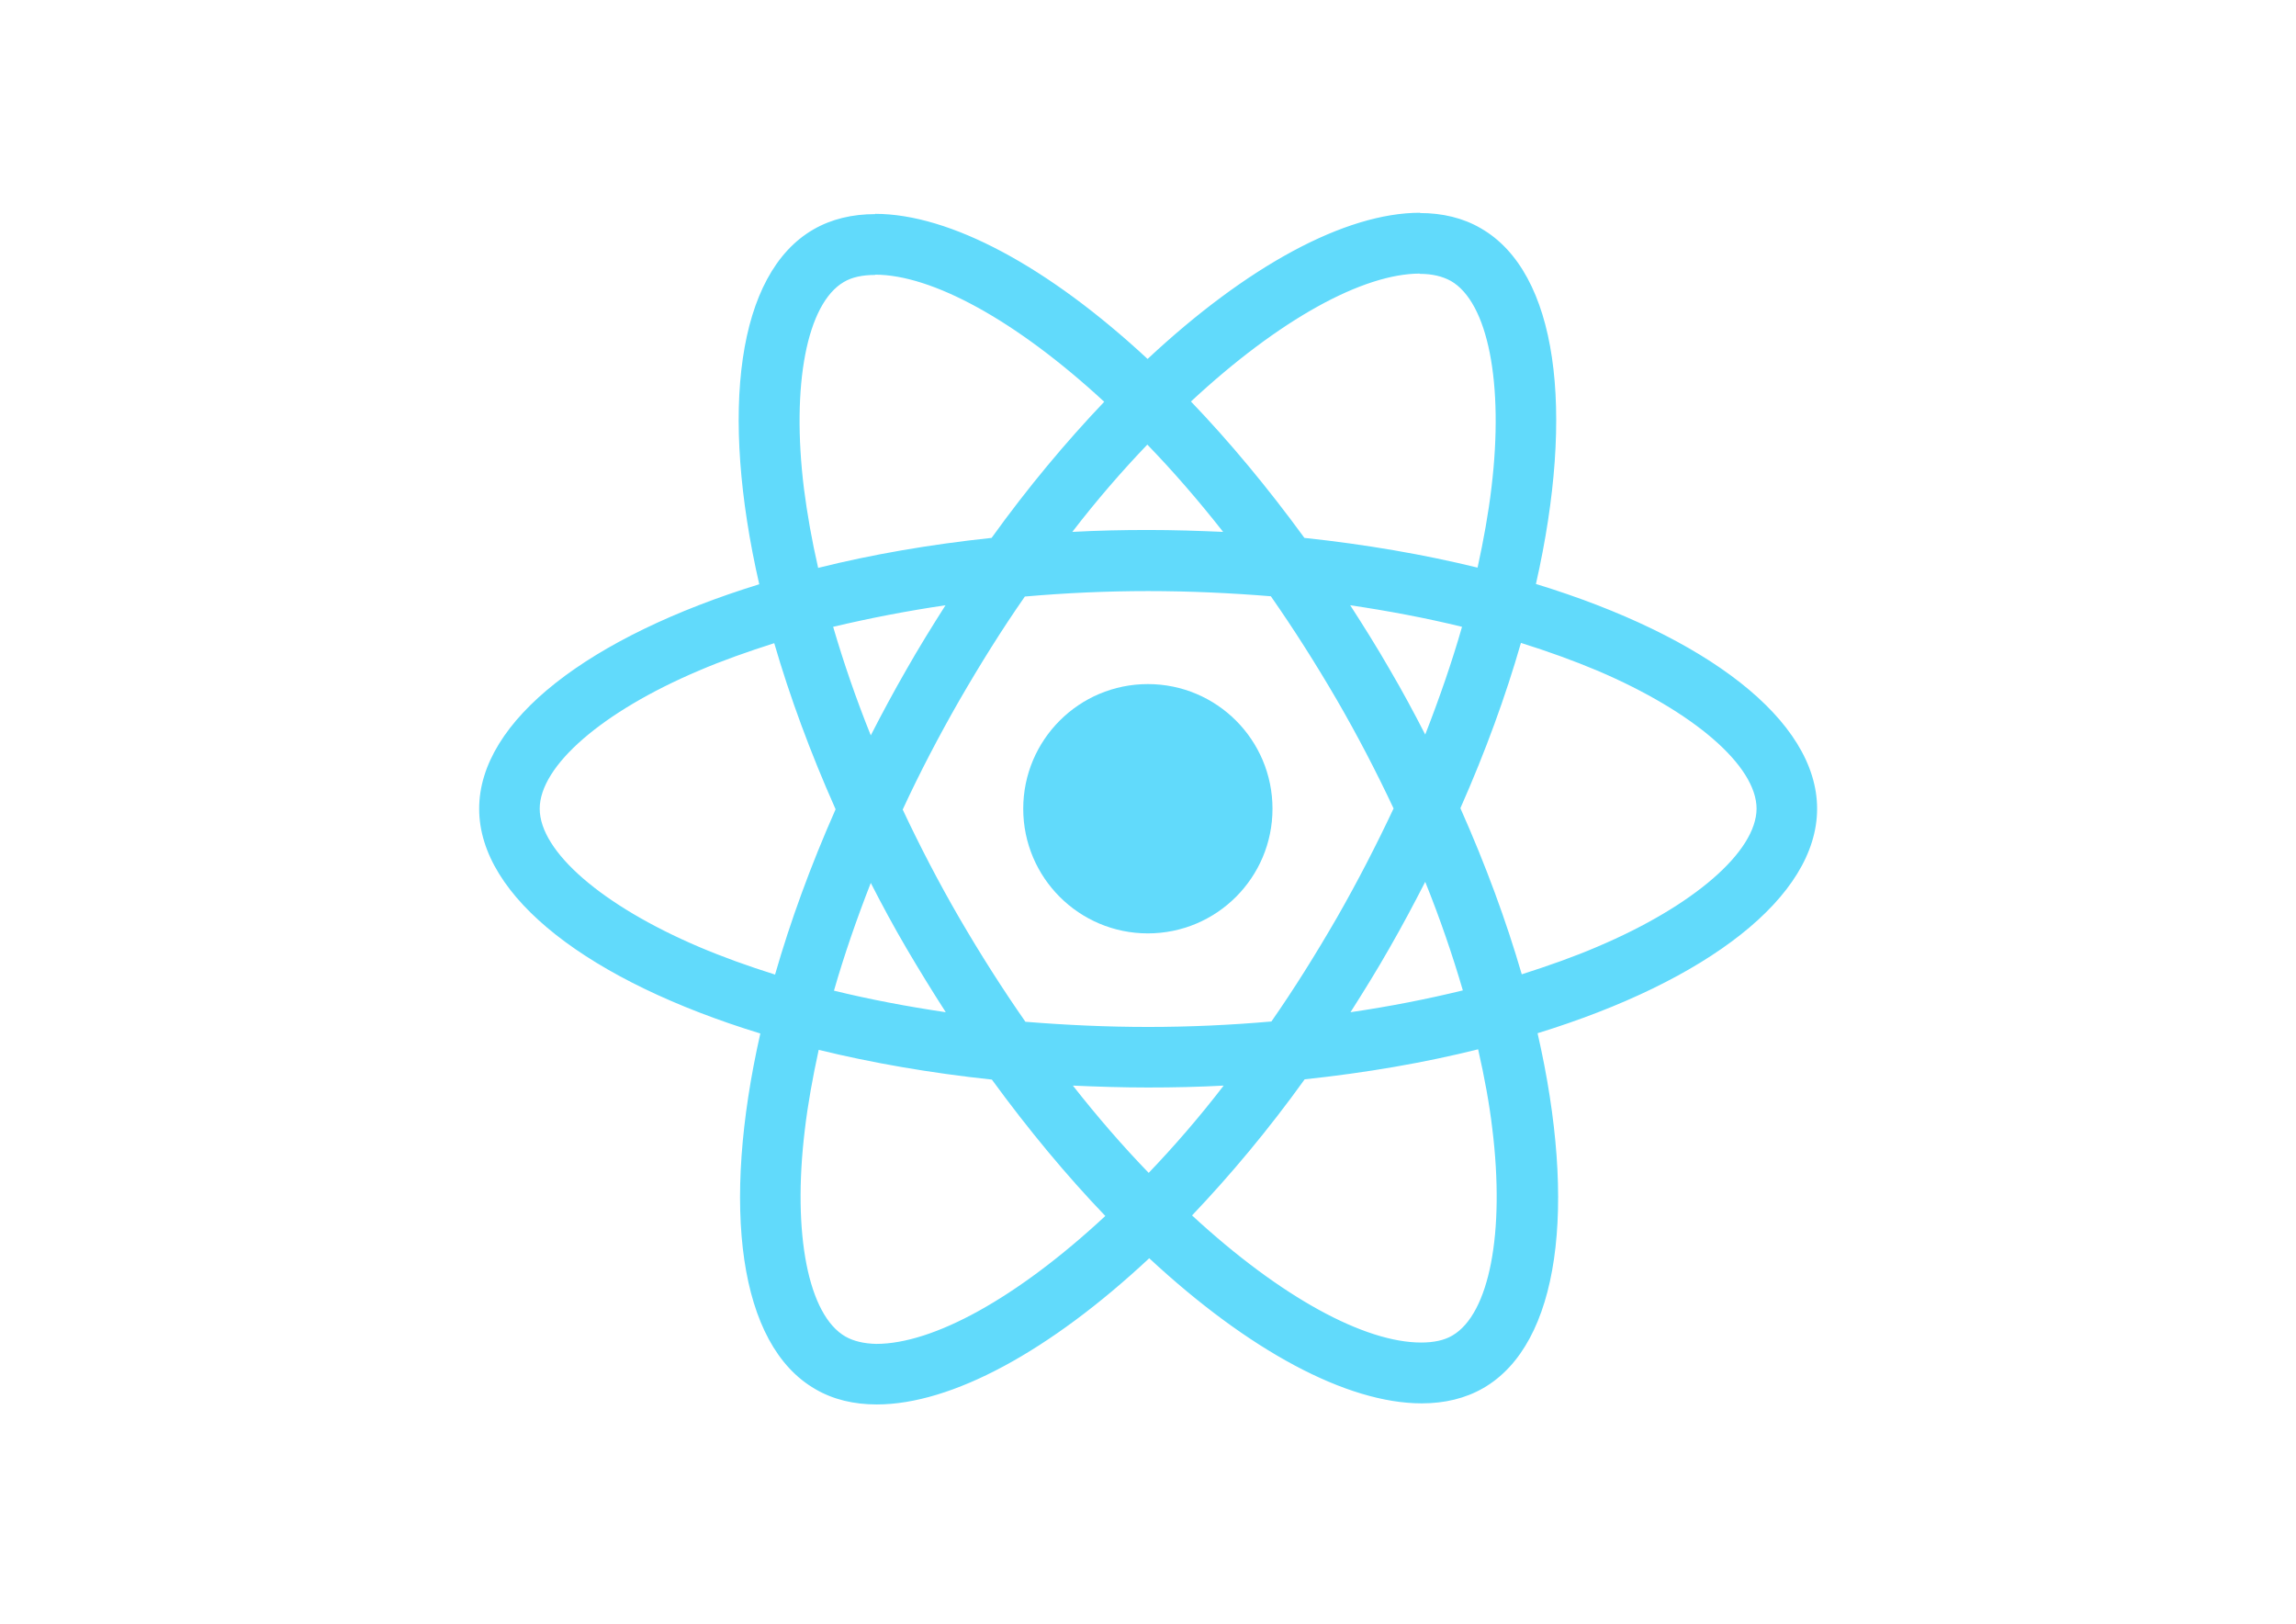
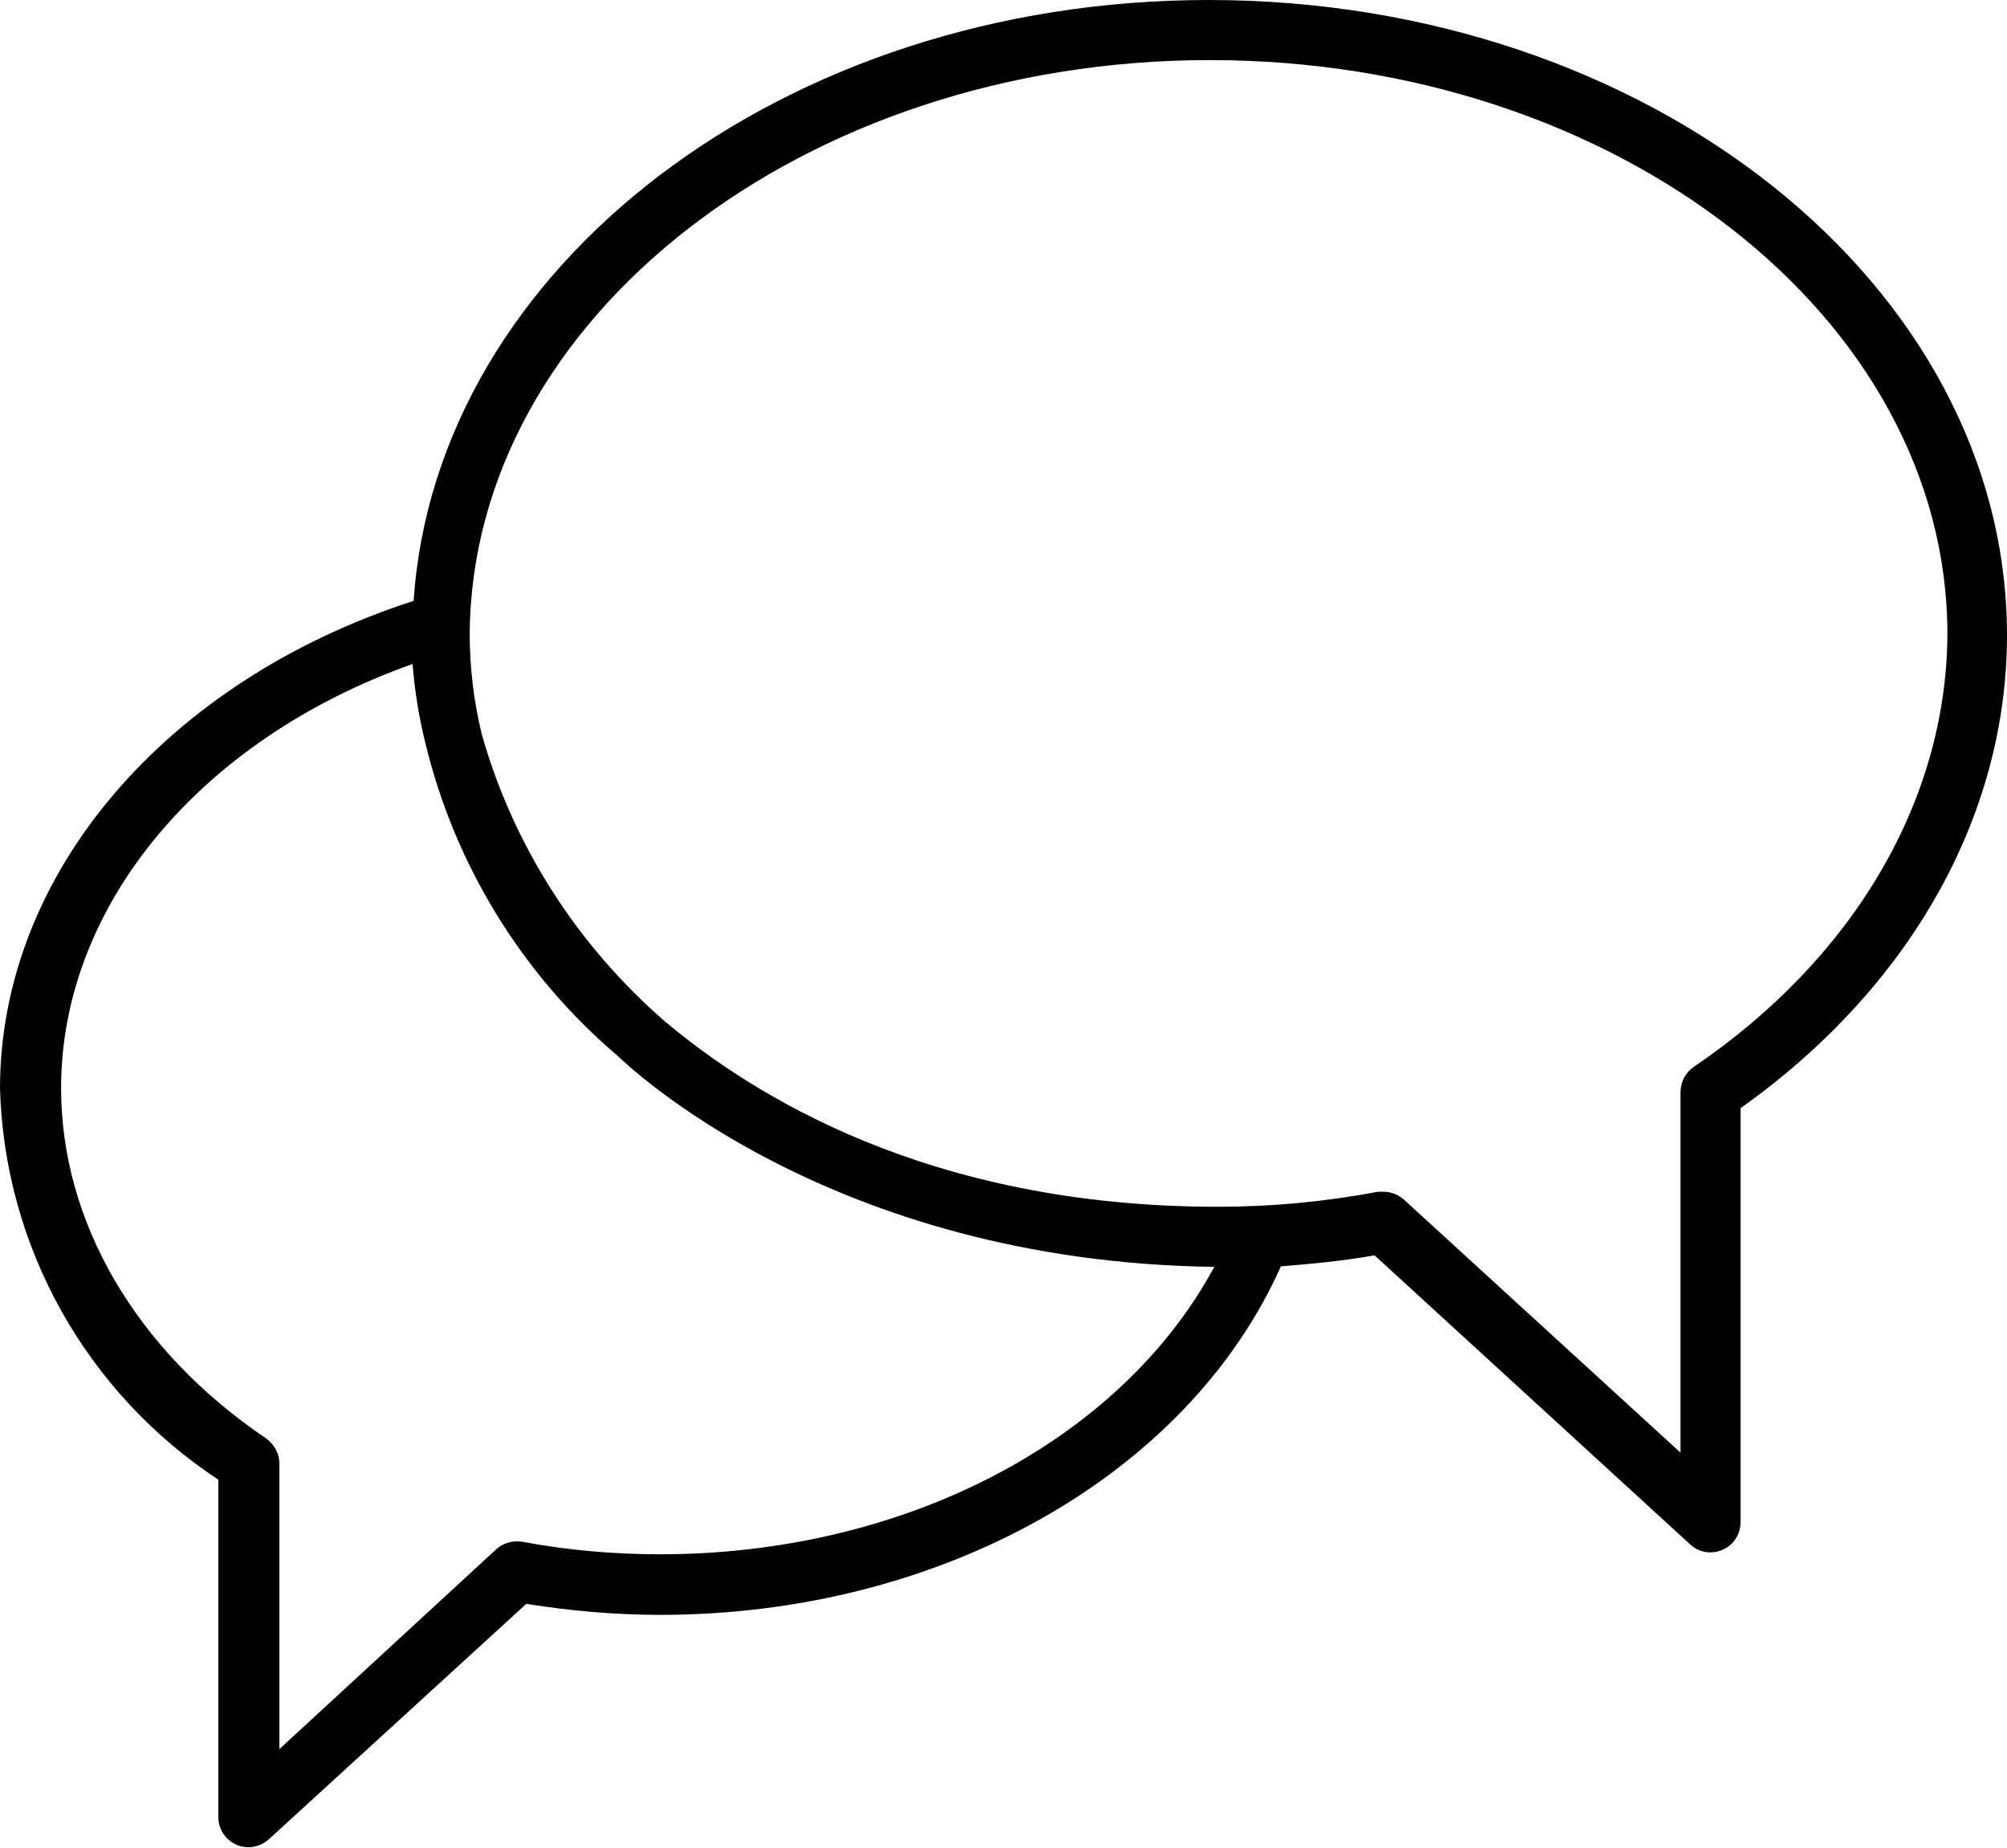
- <svg xmlns="http://www.w3.org/2000/svg" viewBox="0 0 841.9 595.3">
-   <g fill="#61DAFB">
-     <path d="M666.3 296.5c0-32.5-40.7-63.3-103.1-82.4 14.4-63.6 8-114.2-20.2-130.4-6.5-3.8-14.1-5.6-22.4-5.6v22.3c4.6 0 8.3.9 11.4 2.6 13.6 7.8 19.5 37.5 14.9 75.7-1.1 9.4-2.9 19.3-5.1 29.4-19.6-4.8-41-8.5-63.5-10.9-13.5-18.5-27.5-35.3-41.6-50 32.6-30.3 63.2-46.9 84-46.9V78c-27.5 0-63.5 19.6-99.9 53.6-36.4-33.8-72.4-53.2-99.9-53.2v22.3c20.7 0 51.4 16.5 84 46.6-14 14.7-28 31.4-41.3 49.9-22.6 2.4-44 6.1-63.6 11-2.3-10-4-19.7-5.2-29-4.7-38.2 1.1-67.9 14.6-75.8 3-1.8 6.9-2.6 11.5-2.6V78.5c-8.4 0-16 1.8-22.6 5.6-28.1 16.2-34.4 66.7-19.9 130.1-62.2 19.2-102.7 49.9-102.7 82.3 0 32.5 40.7 63.3 103.1 82.4-14.4 63.6-8 114.2 20.2 130.4 6.5 3.8 14.1 5.6 22.5 5.6 27.5 0 63.5-19.6 99.9-53.6 36.4 33.8 72.4 53.2 99.9 53.2 8.4 0 16-1.8 22.6-5.6 28.1-16.2 34.4-66.7 19.9-130.1 62-19.1 102.5-49.9 102.5-82.3zm-130.2-66.7c-3.7 12.9-8.3 26.2-13.5 39.5-4.1-8-8.4-16-13.1-24-4.6-8-9.5-15.8-14.4-23.4 14.2 2.1 27.9 4.7 41 7.9zm-45.8 106.5c-7.8 13.5-15.8 26.3-24.1 38.2-14.9 1.3-30 2-45.2 2-15.1 0-30.2-.7-45-1.9-8.3-11.9-16.4-24.6-24.2-38-7.6-13.1-14.5-26.4-20.8-39.8 6.2-13.4 13.2-26.8 20.7-39.9 7.8-13.5 15.8-26.3 24.1-38.2 14.9-1.3 30-2 45.2-2 15.1 0 30.2.7 45 1.9 8.3 11.9 16.4 24.6 24.2 38 7.6 13.1 14.5 26.4 20.8 39.8-6.3 13.4-13.2 26.8-20.7 39.9zm32.3-13c5.4 13.4 10 26.8 13.8 39.8-13.1 3.2-26.9 5.9-41.2 8 4.9-7.7 9.8-15.6 14.4-23.7 4.6-8 8.9-16.1 13-24.1zM421.2 430c-9.3-9.6-18.6-20.3-27.8-32 9 .4 18.2.7 27.5.7 9.4 0 18.7-.2 27.8-.7-9 11.7-18.3 22.4-27.5 32zm-74.4-58.9c-14.2-2.1-27.9-4.7-41-7.9 3.7-12.9 8.3-26.2 13.5-39.5 4.1 8 8.4 16 13.1 24 4.7 8 9.5 15.8 14.4 23.4zM420.7 163c9.3 9.6 18.6 20.3 27.8 32-9-.4-18.2-.7-27.5-.7-9.4 0-18.7.2-27.8.7 9-11.7 18.3-22.4 27.5-32zm-74 58.9c-4.9 7.7-9.8 15.6-14.4 23.7-4.6 8-8.9 16-13 24-5.4-13.4-10-26.8-13.8-39.8 13.1-3.1 26.9-5.8 41.2-7.9zm-90.5 125.2c-35.4-15.1-58.3-34.9-58.3-50.6 0-15.7 22.9-35.6 58.3-50.6 8.6-3.7 18-7 27.7-10.1 5.7 19.6 13.2 40 22.5 60.9-9.2 20.8-16.6 41.1-22.2 60.6-9.9-3.1-19.3-6.5-28-10.2zM310 490c-13.6-7.8-19.5-37.5-14.9-75.7 1.1-9.4 2.9-19.3 5.1-29.4 19.6 4.8 41 8.5 63.5 10.9 13.5 18.5 27.5 35.3 41.6 50-32.6 30.3-63.2 46.9-84 46.9-4.5-.1-8.3-1-11.3-2.7zm237.2-76.2c4.7 38.2-1.1 67.9-14.6 75.8-3 1.8-6.9 2.6-11.5 2.6-20.7 0-51.4-16.5-84-46.6 14-14.7 28-31.4 41.3-49.9 22.6-2.4 44-6.1 63.6-11 2.3 10.1 4.1 19.8 5.2 29.1zm38.5-66.7c-8.6 3.7-18 7-27.7 10.1-5.7-19.6-13.2-40-22.5-60.9 9.2-20.8 16.6-41.1 22.2-60.6 9.9 3.1 19.3 6.5 28.1 10.2 35.4 15.1 58.3 34.9 58.3 50.6-.1 15.7-23 35.6-58.4 50.6zM320.8 78.4z" />
-     <circle cx="420.9" cy="296.5" r="45.7" />
-     <path d="M520.5 78.1z" />
+ <svg xmlns="http://www.w3.org/2000/svg" version="1.1" id="Capa_1" x="0px" y="0px" viewBox="0 0 400.8 368.9" style="enable-background:new 0 0 400.8 368.9;" xml:space="preserve">
+   <g>
+     <g>
+       <path d="M241.4,0c-85,0-154.3,53.2-158.8,120C33,136,0,174.6,0,217.4c0.9,31.6,17.2,60.7,43.6,78.1v67.4c0,3.3,2.7,6,6,6    c1.5,0,3-0.6,4.1-1.6l51.4-47c8.8,1.4,17.8,2.2,26.7,2.2c56,0,105.3-27.8,124-69.6c6.2-0.5,12.5-1.1,18.7-2.2l63,57.7    c2.4,2.3,6.2,2.1,8.5-0.3c1-1.1,1.6-2.6,1.6-4.1v-82.7c33.8-24,53.2-58.3,53.2-94.5C400.7,56.9,329.3,0,241.4,0z M131.8,310.4    c-9.2,0-18.4-0.8-27.5-2.5c-1.8-0.3-3.7,0.2-5.1,1.4l-43.4,40v-57c0-2-1-3.8-2.6-5c-26.2-17.7-41-43.4-41-70    c0-36.5,27.9-69.7,70.2-84.7c0.4,5.4,1.3,10.8,2.6,16c5.9,24.3,19.4,46.2,38.5,62.4c1.1,1,41.8,41,119,42    C223.7,287.8,180.6,310.4,131.8,310.4z M338.2,213.1c-1.6,1.1-2.6,3-2.6,5v72l-55.2-50.5c-1.1-1-2.6-1.6-4.1-1.6h-1.1    c-10.6,2-21.3,3-32,3c-58.1,0-93.2-22.6-110.4-37c-17.5-15.2-30.3-35.1-36.6-57.4c-1.6-6.6-2.4-13.3-2.4-20.1    c0.5-62.9,66.6-114.5,147.8-114.5s147.3,51.4,147.3,114.7C388.7,159.8,370.3,191.3,338.2,213.1z" />
+     </g>
  </g>
</svg>
